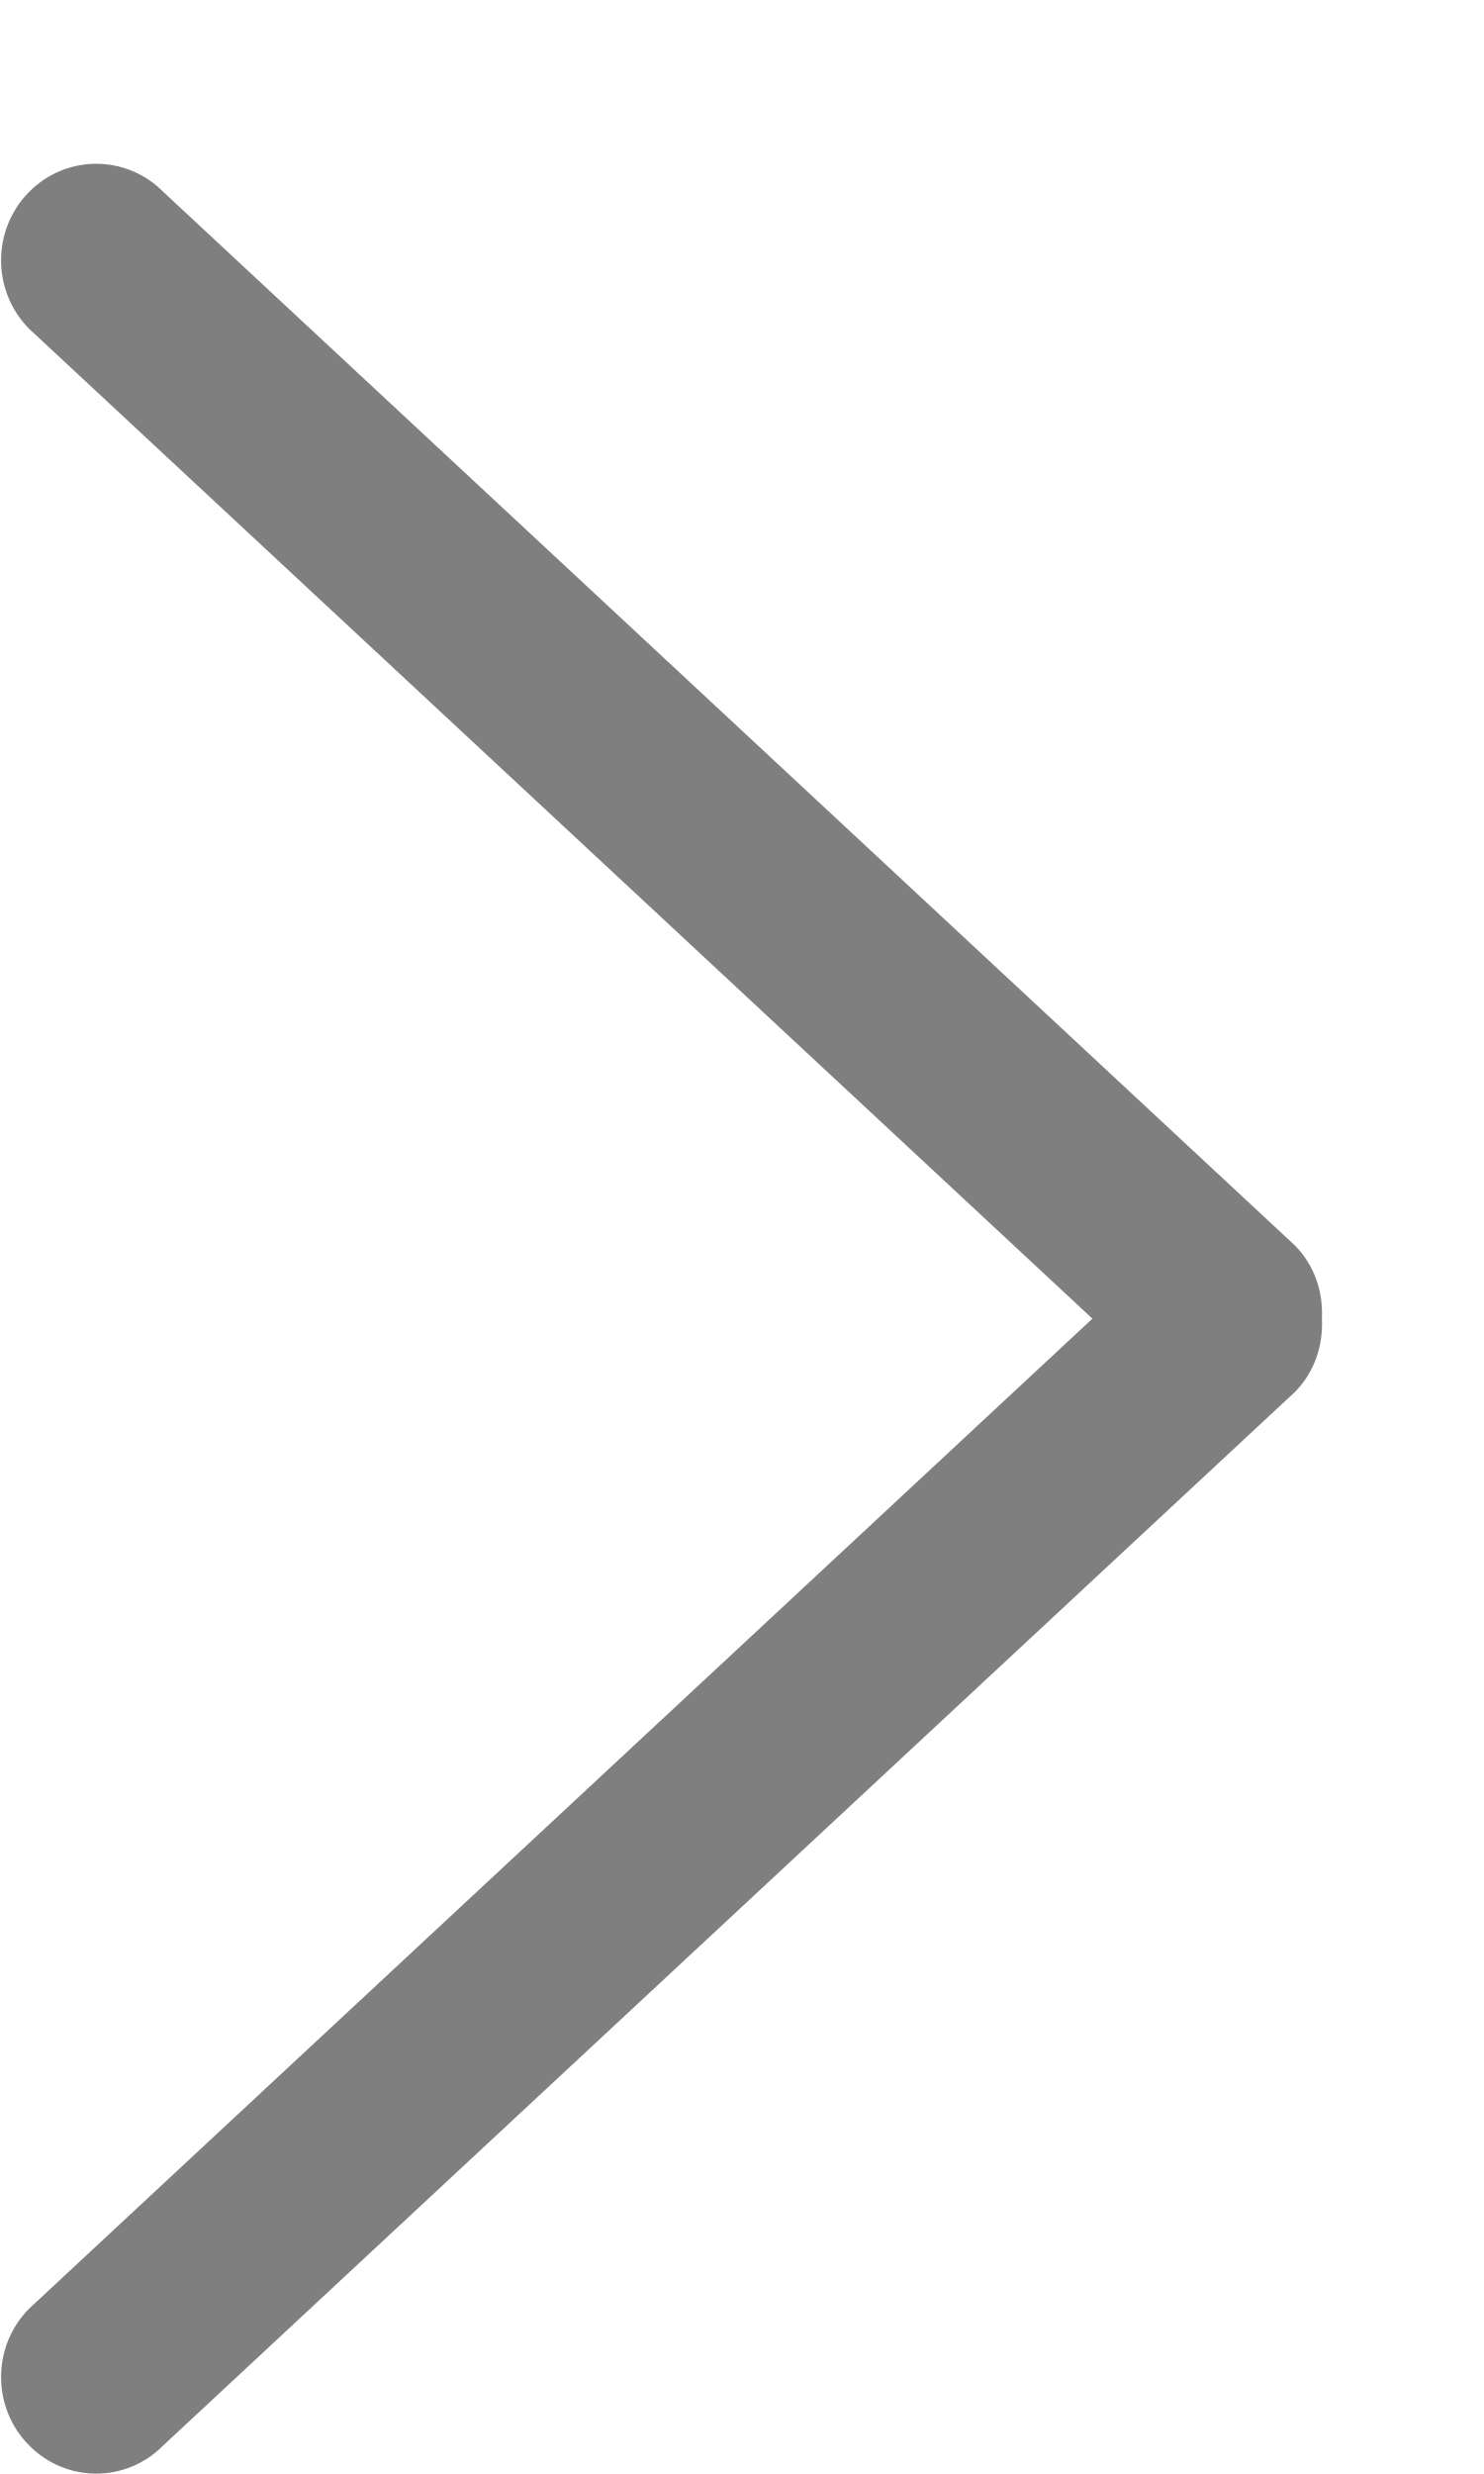
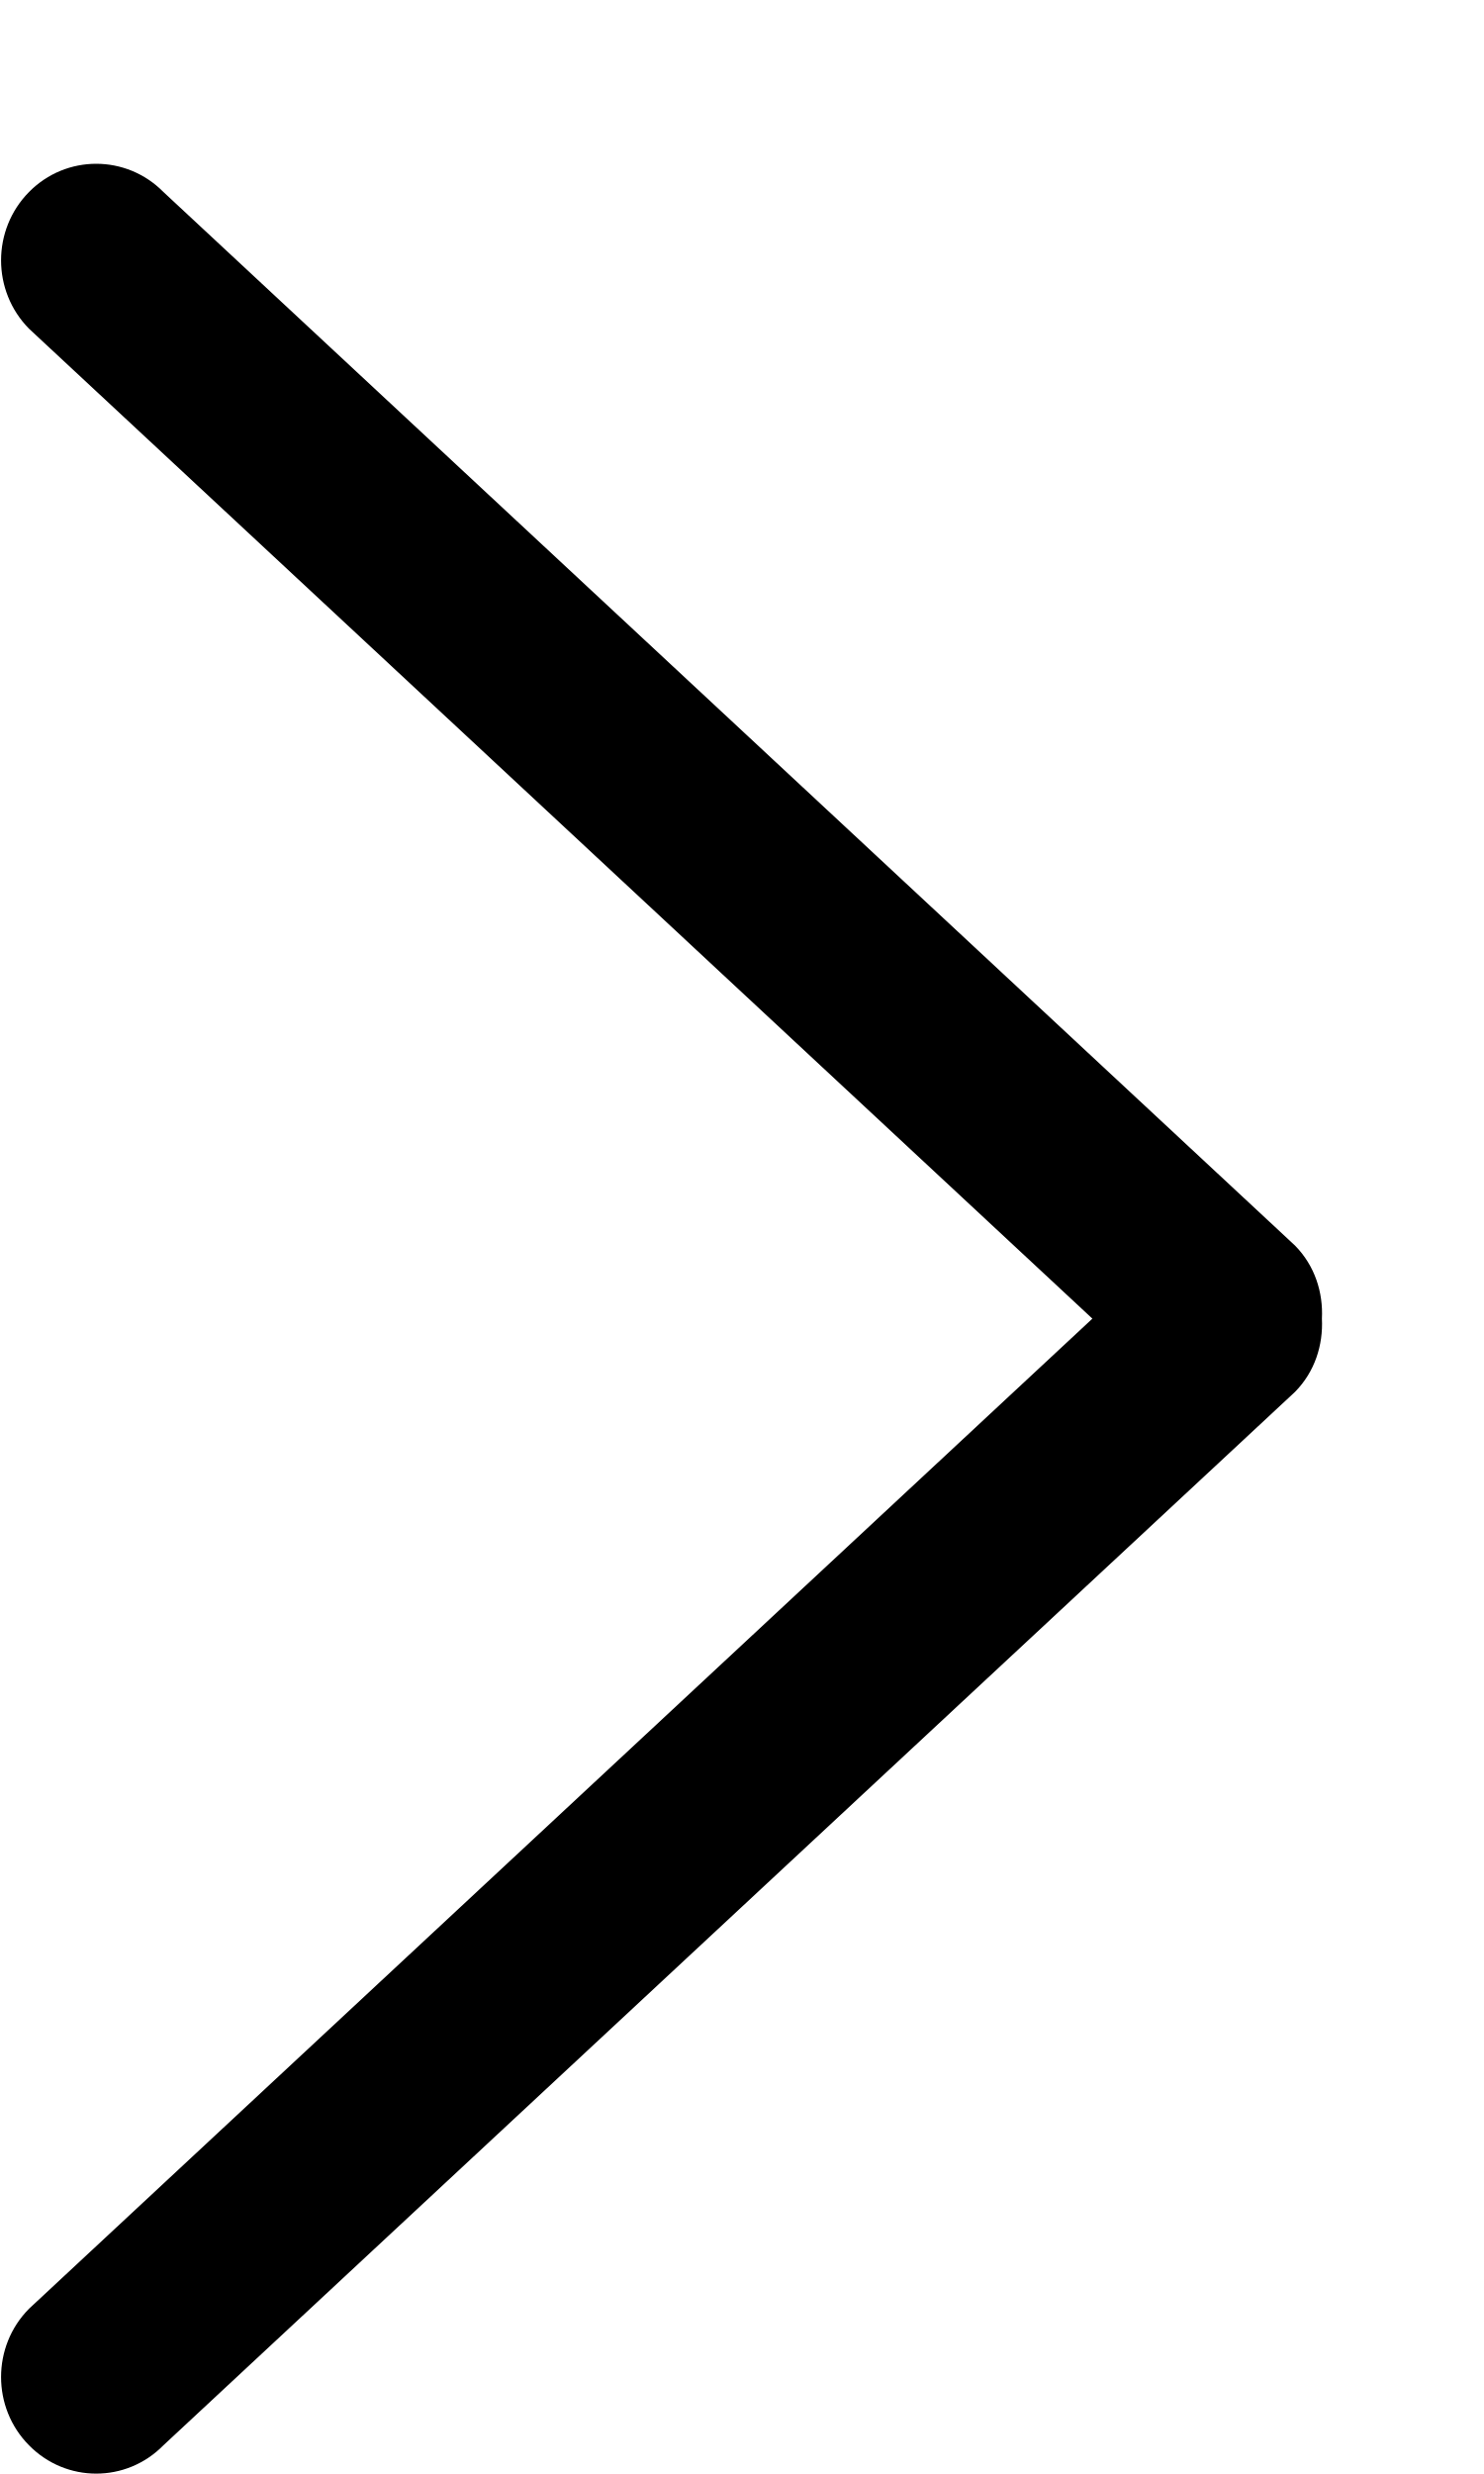
<svg xmlns="http://www.w3.org/2000/svg" width="9" height="15" viewBox="0 0 9 15" fill="black">
-   <path opacity="0.5" fillRule="evenodd" clipRule="evenodd" d="M0.176 1.993L6.625 7.995L0.176 13.998C-0.05 14.226 -0.05 14.598 0.176 14.826C0.401 15.055 0.766 15.055 0.991 14.826L7.854 8.439C7.974 8.317 8.025 8.155 8.017 7.995C8.025 7.836 7.974 7.674 7.854 7.552L0.991 1.164C0.766 0.936 0.401 0.936 0.176 1.164C-0.05 1.393 -0.05 1.764 0.176 1.993Z" />
+   <path opacity="1" fillRule="evenodd" clipRule="evenodd" d="M0.176 1.993L6.625 7.995L0.176 13.998C-0.05 14.226 -0.05 14.598 0.176 14.826C0.401 15.055 0.766 15.055 0.991 14.826L7.854 8.439C7.974 8.317 8.025 8.155 8.017 7.995C8.025 7.836 7.974 7.674 7.854 7.552L0.991 1.164C0.766 0.936 0.401 0.936 0.176 1.164C-0.05 1.393 -0.05 1.764 0.176 1.993Z" />
</svg>
